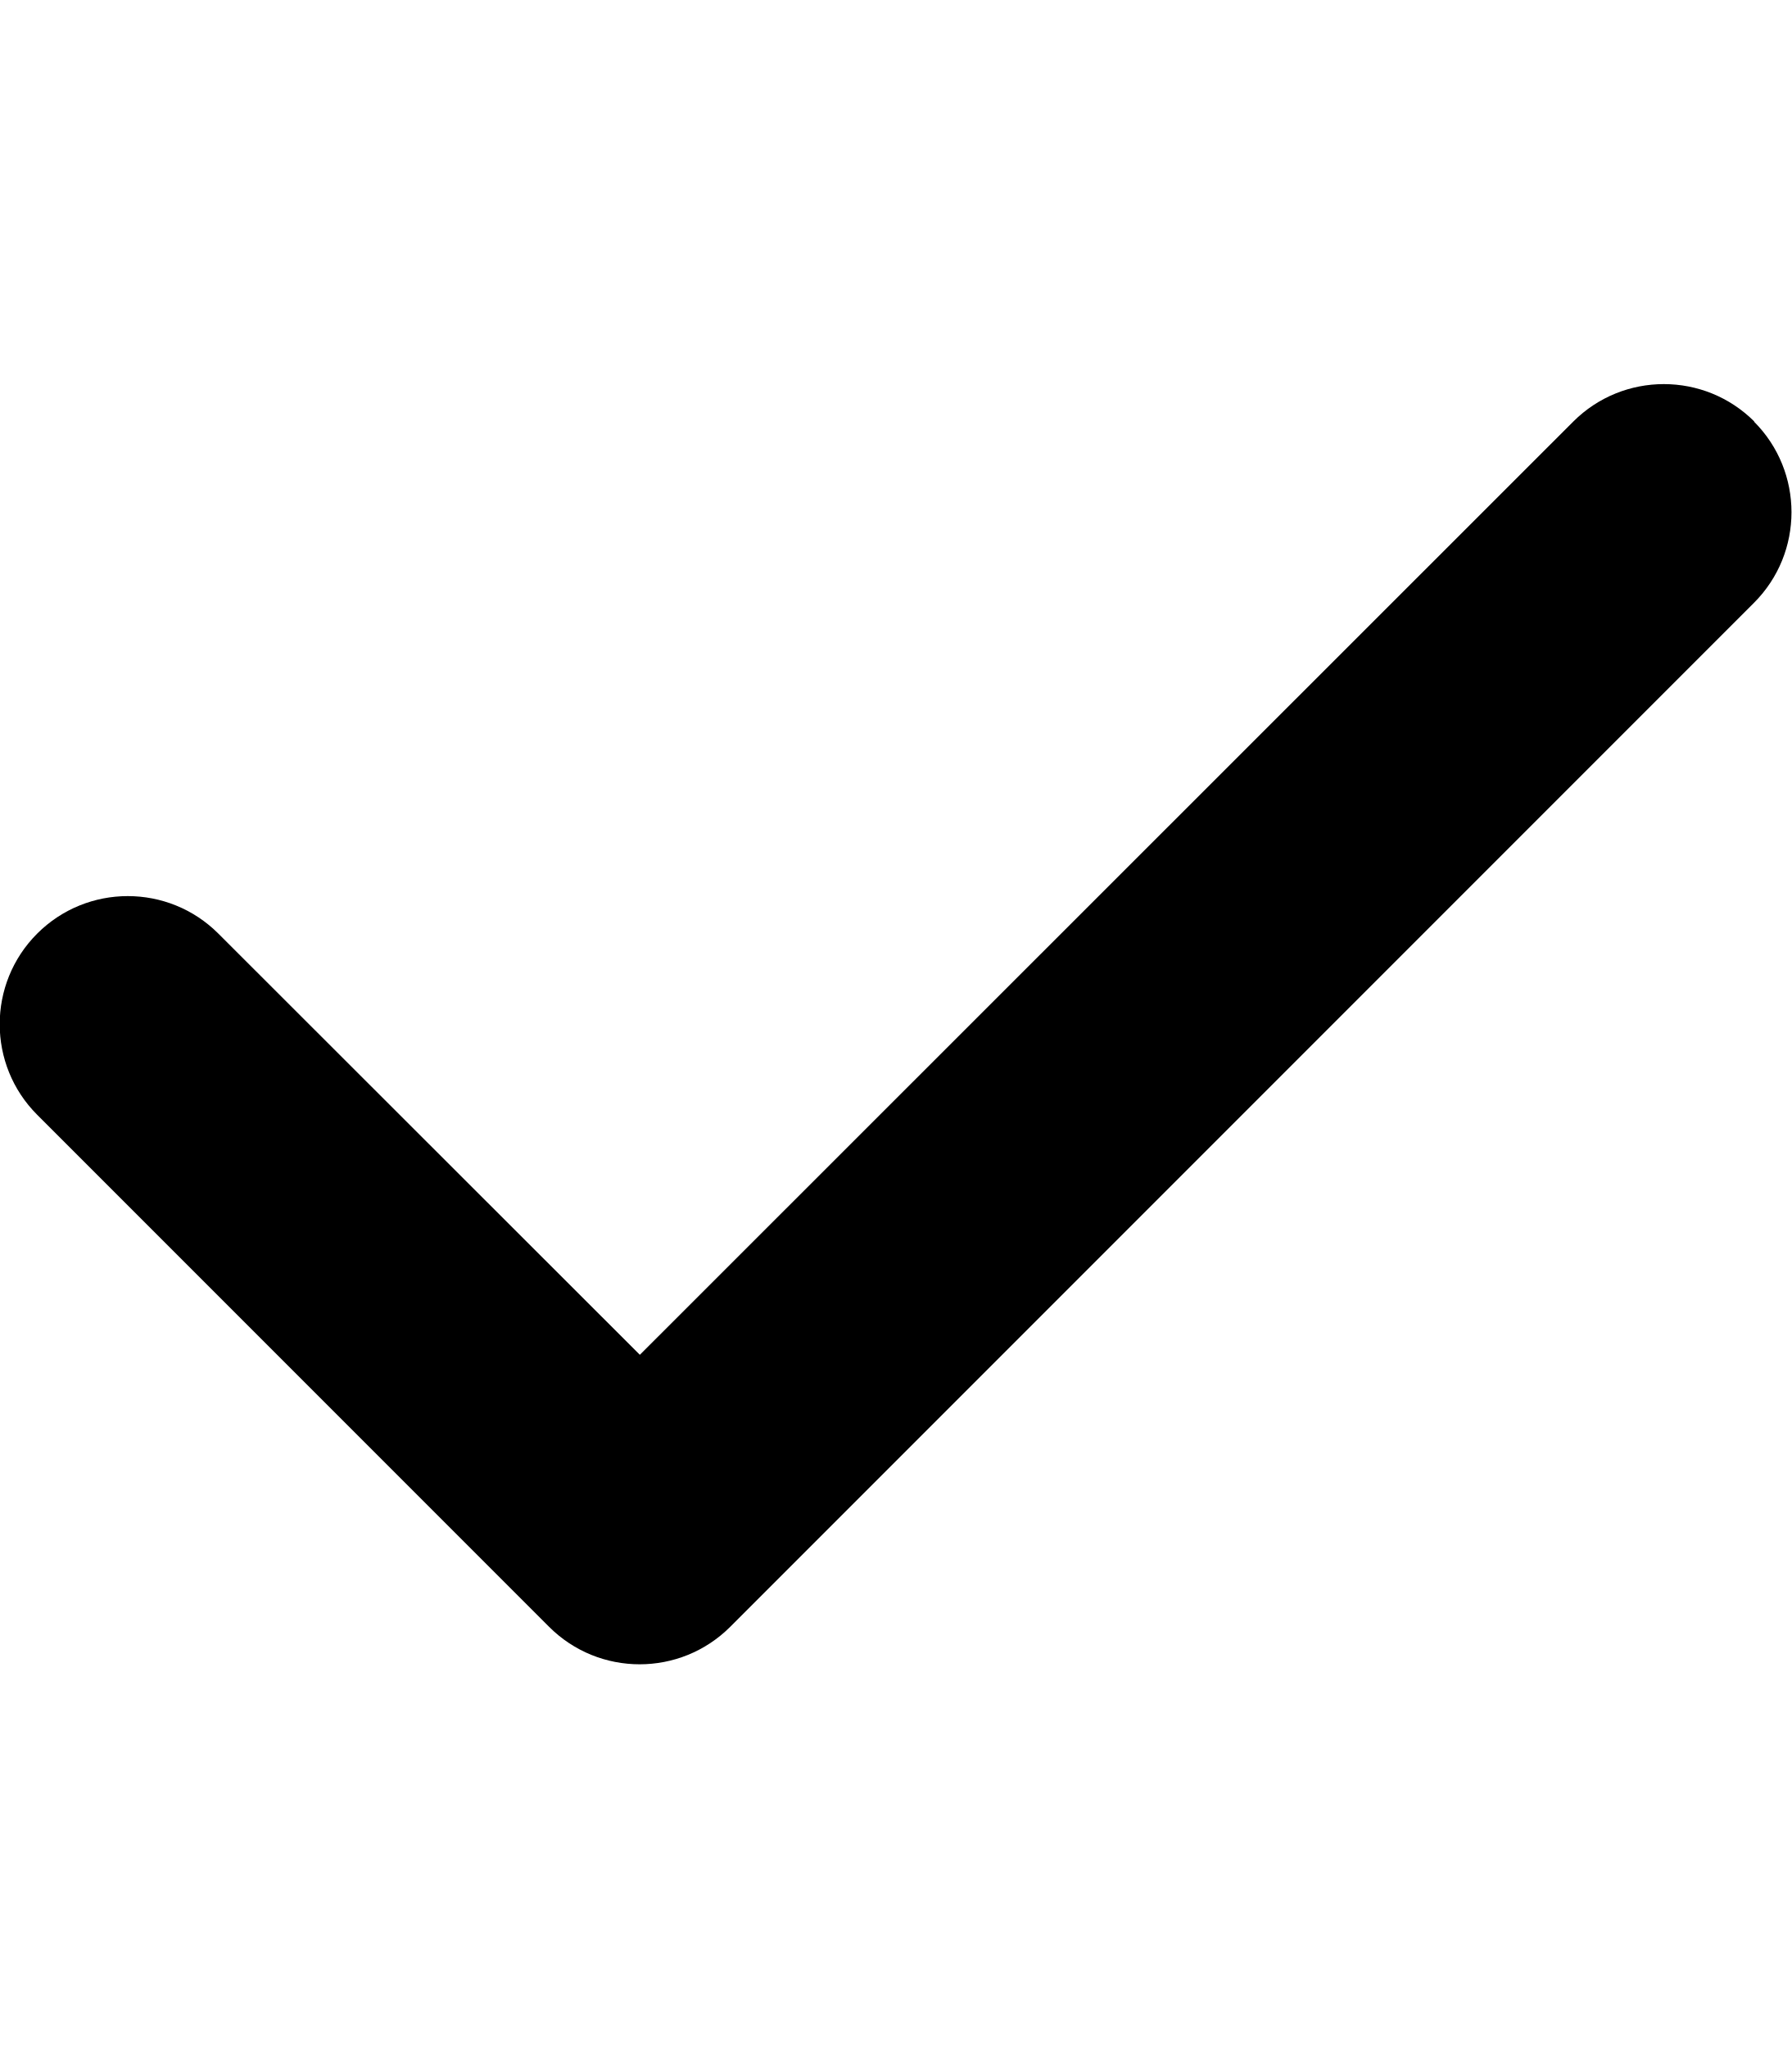
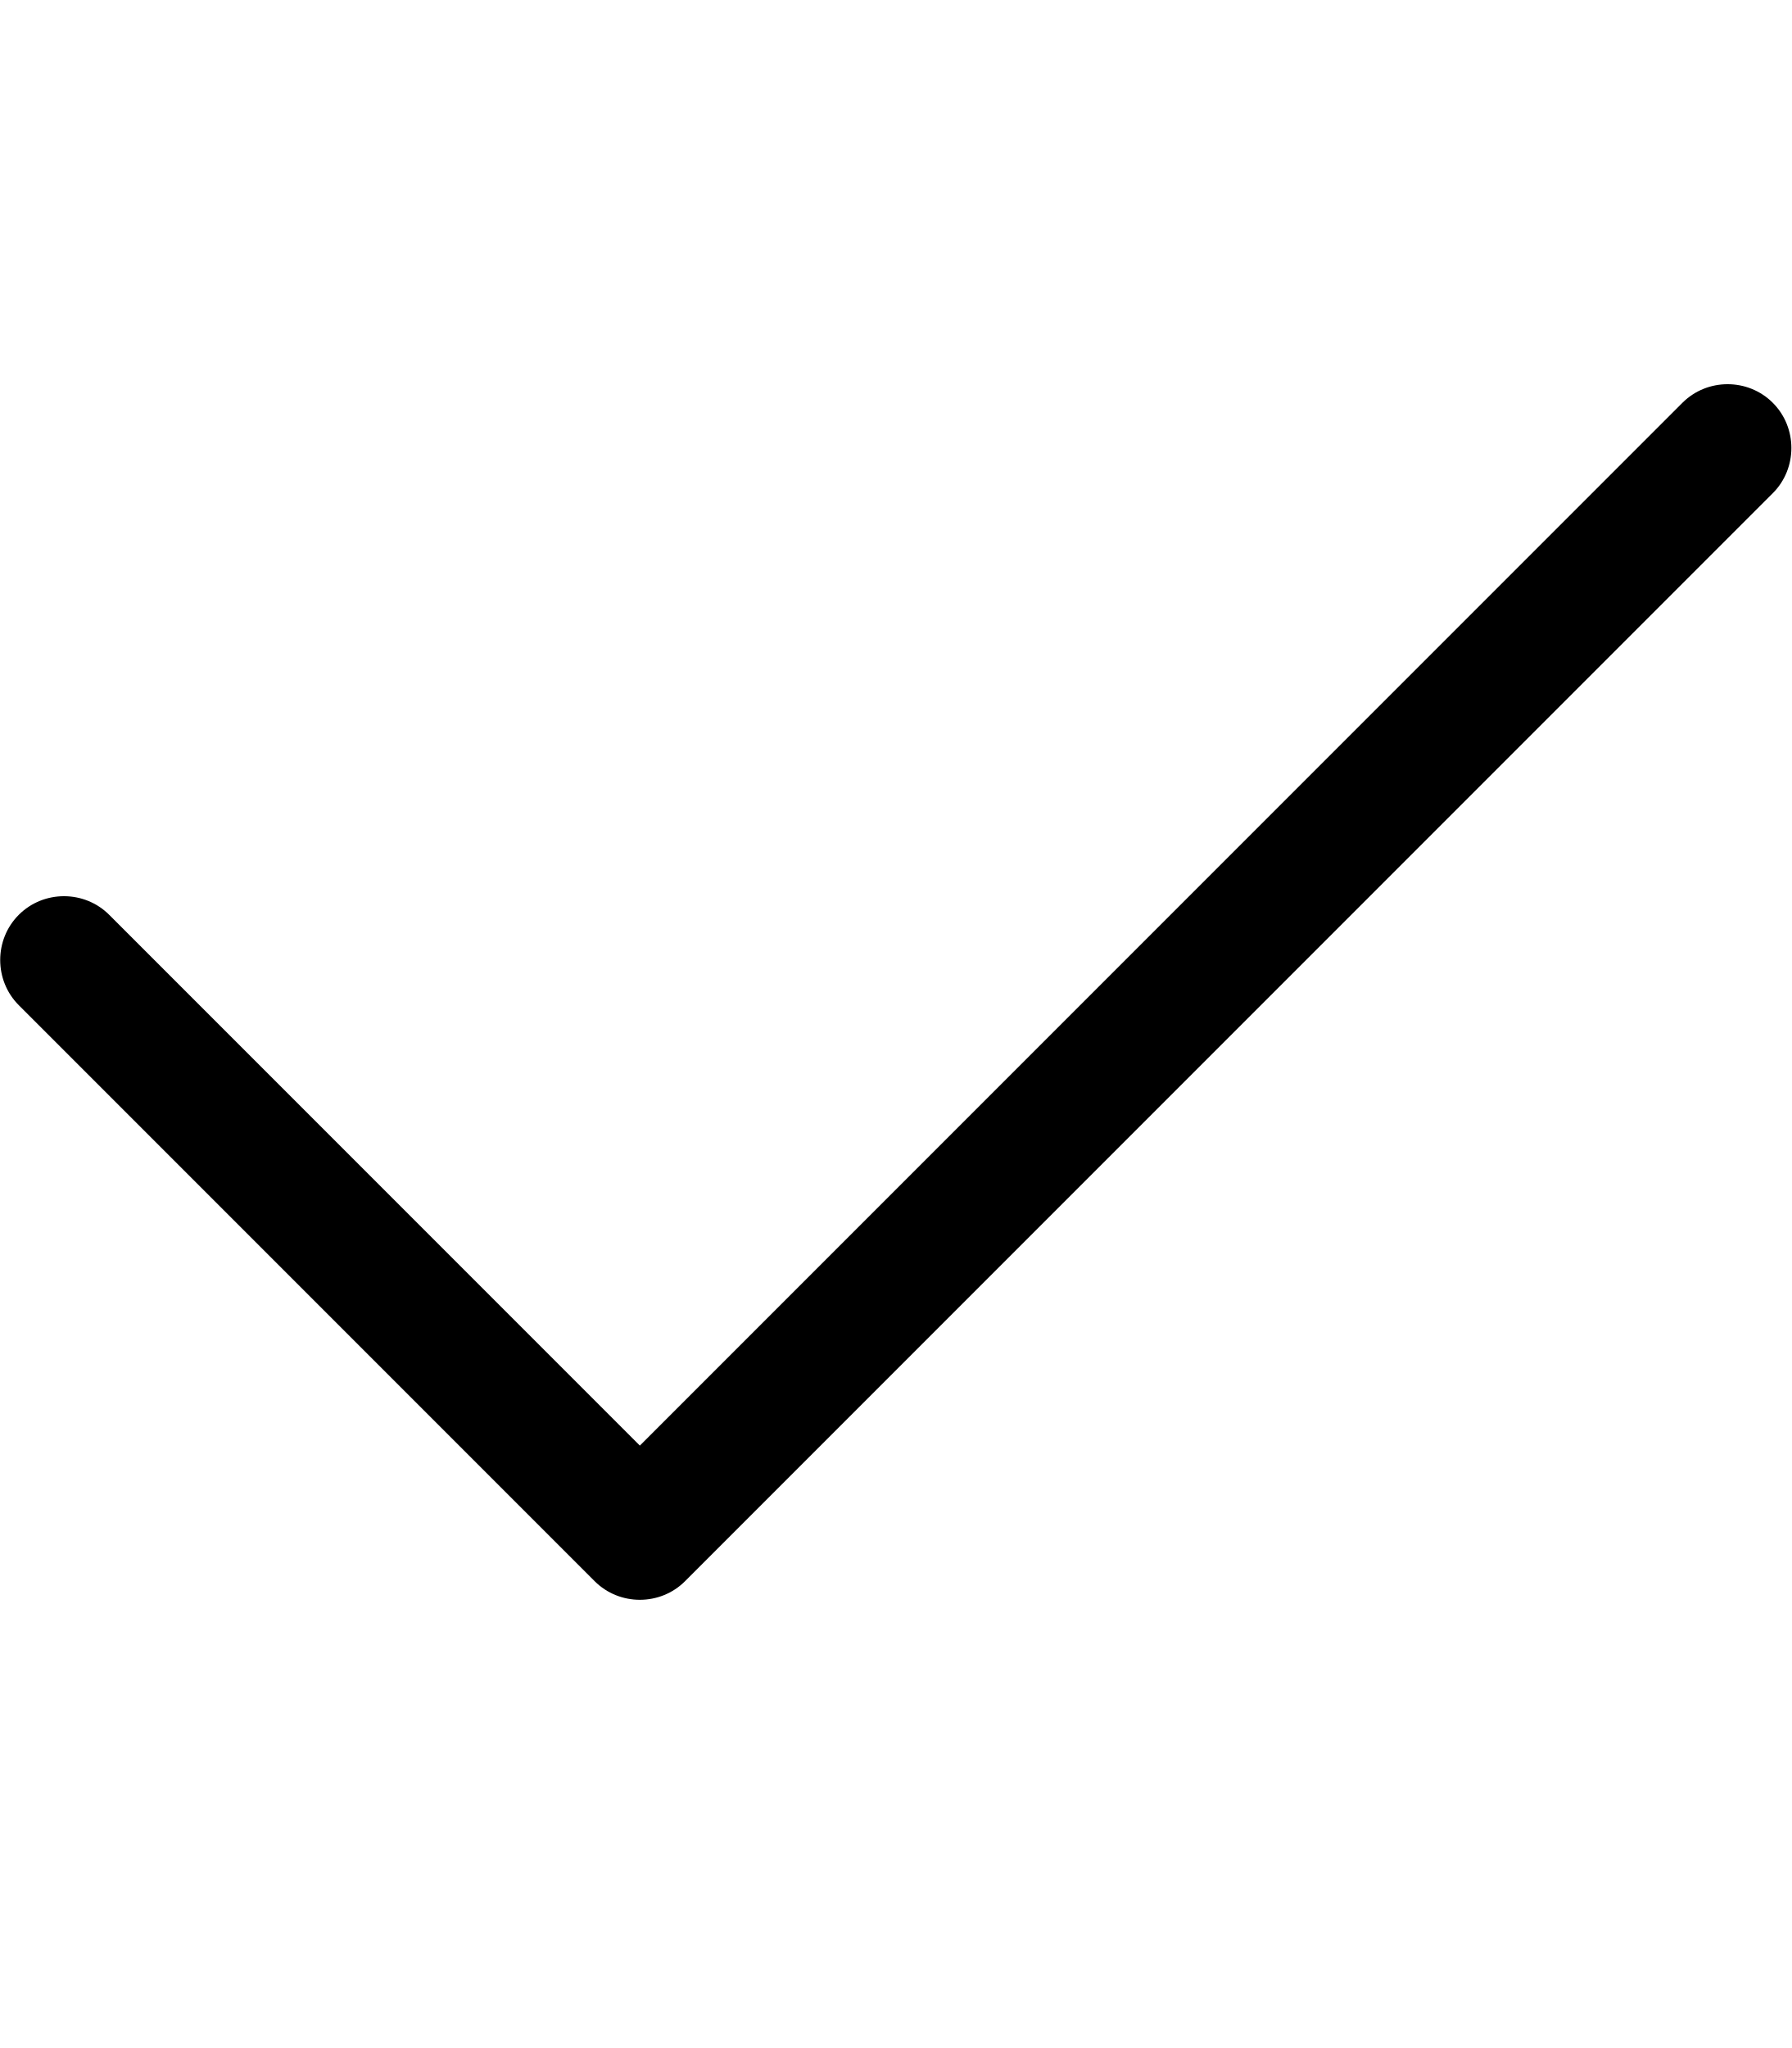
<svg xmlns="http://www.w3.org/2000/svg" viewBox="0 0 448 512">
-   <path d="M438.6 105.4c12.5 12.5 12.5 32.8 0 45.3l-256 256c-12.5 12.5-32.8 12.5-45.3 0l-128-128c-12.5-12.5-12.5-32.8 0-45.3s32.8-12.5 45.3 0L160 338.7 393.4 105.4c12.5-12.5 32.8-12.5 45.3 0z" />
+   <path d="M443.3 100.7c6.2 6.2 6.2 16.4 0 22.6l-272 272c-6.2 6.2-16.4 6.2-22.6 0l-144-144c-6.2-6.2-6.2-16.4 0-22.6s16.4-6.2 22.6 0L160 361.4 420.7 100.7c6.2-6.2 16.4-6.2 22.6 0z" />
</svg>
